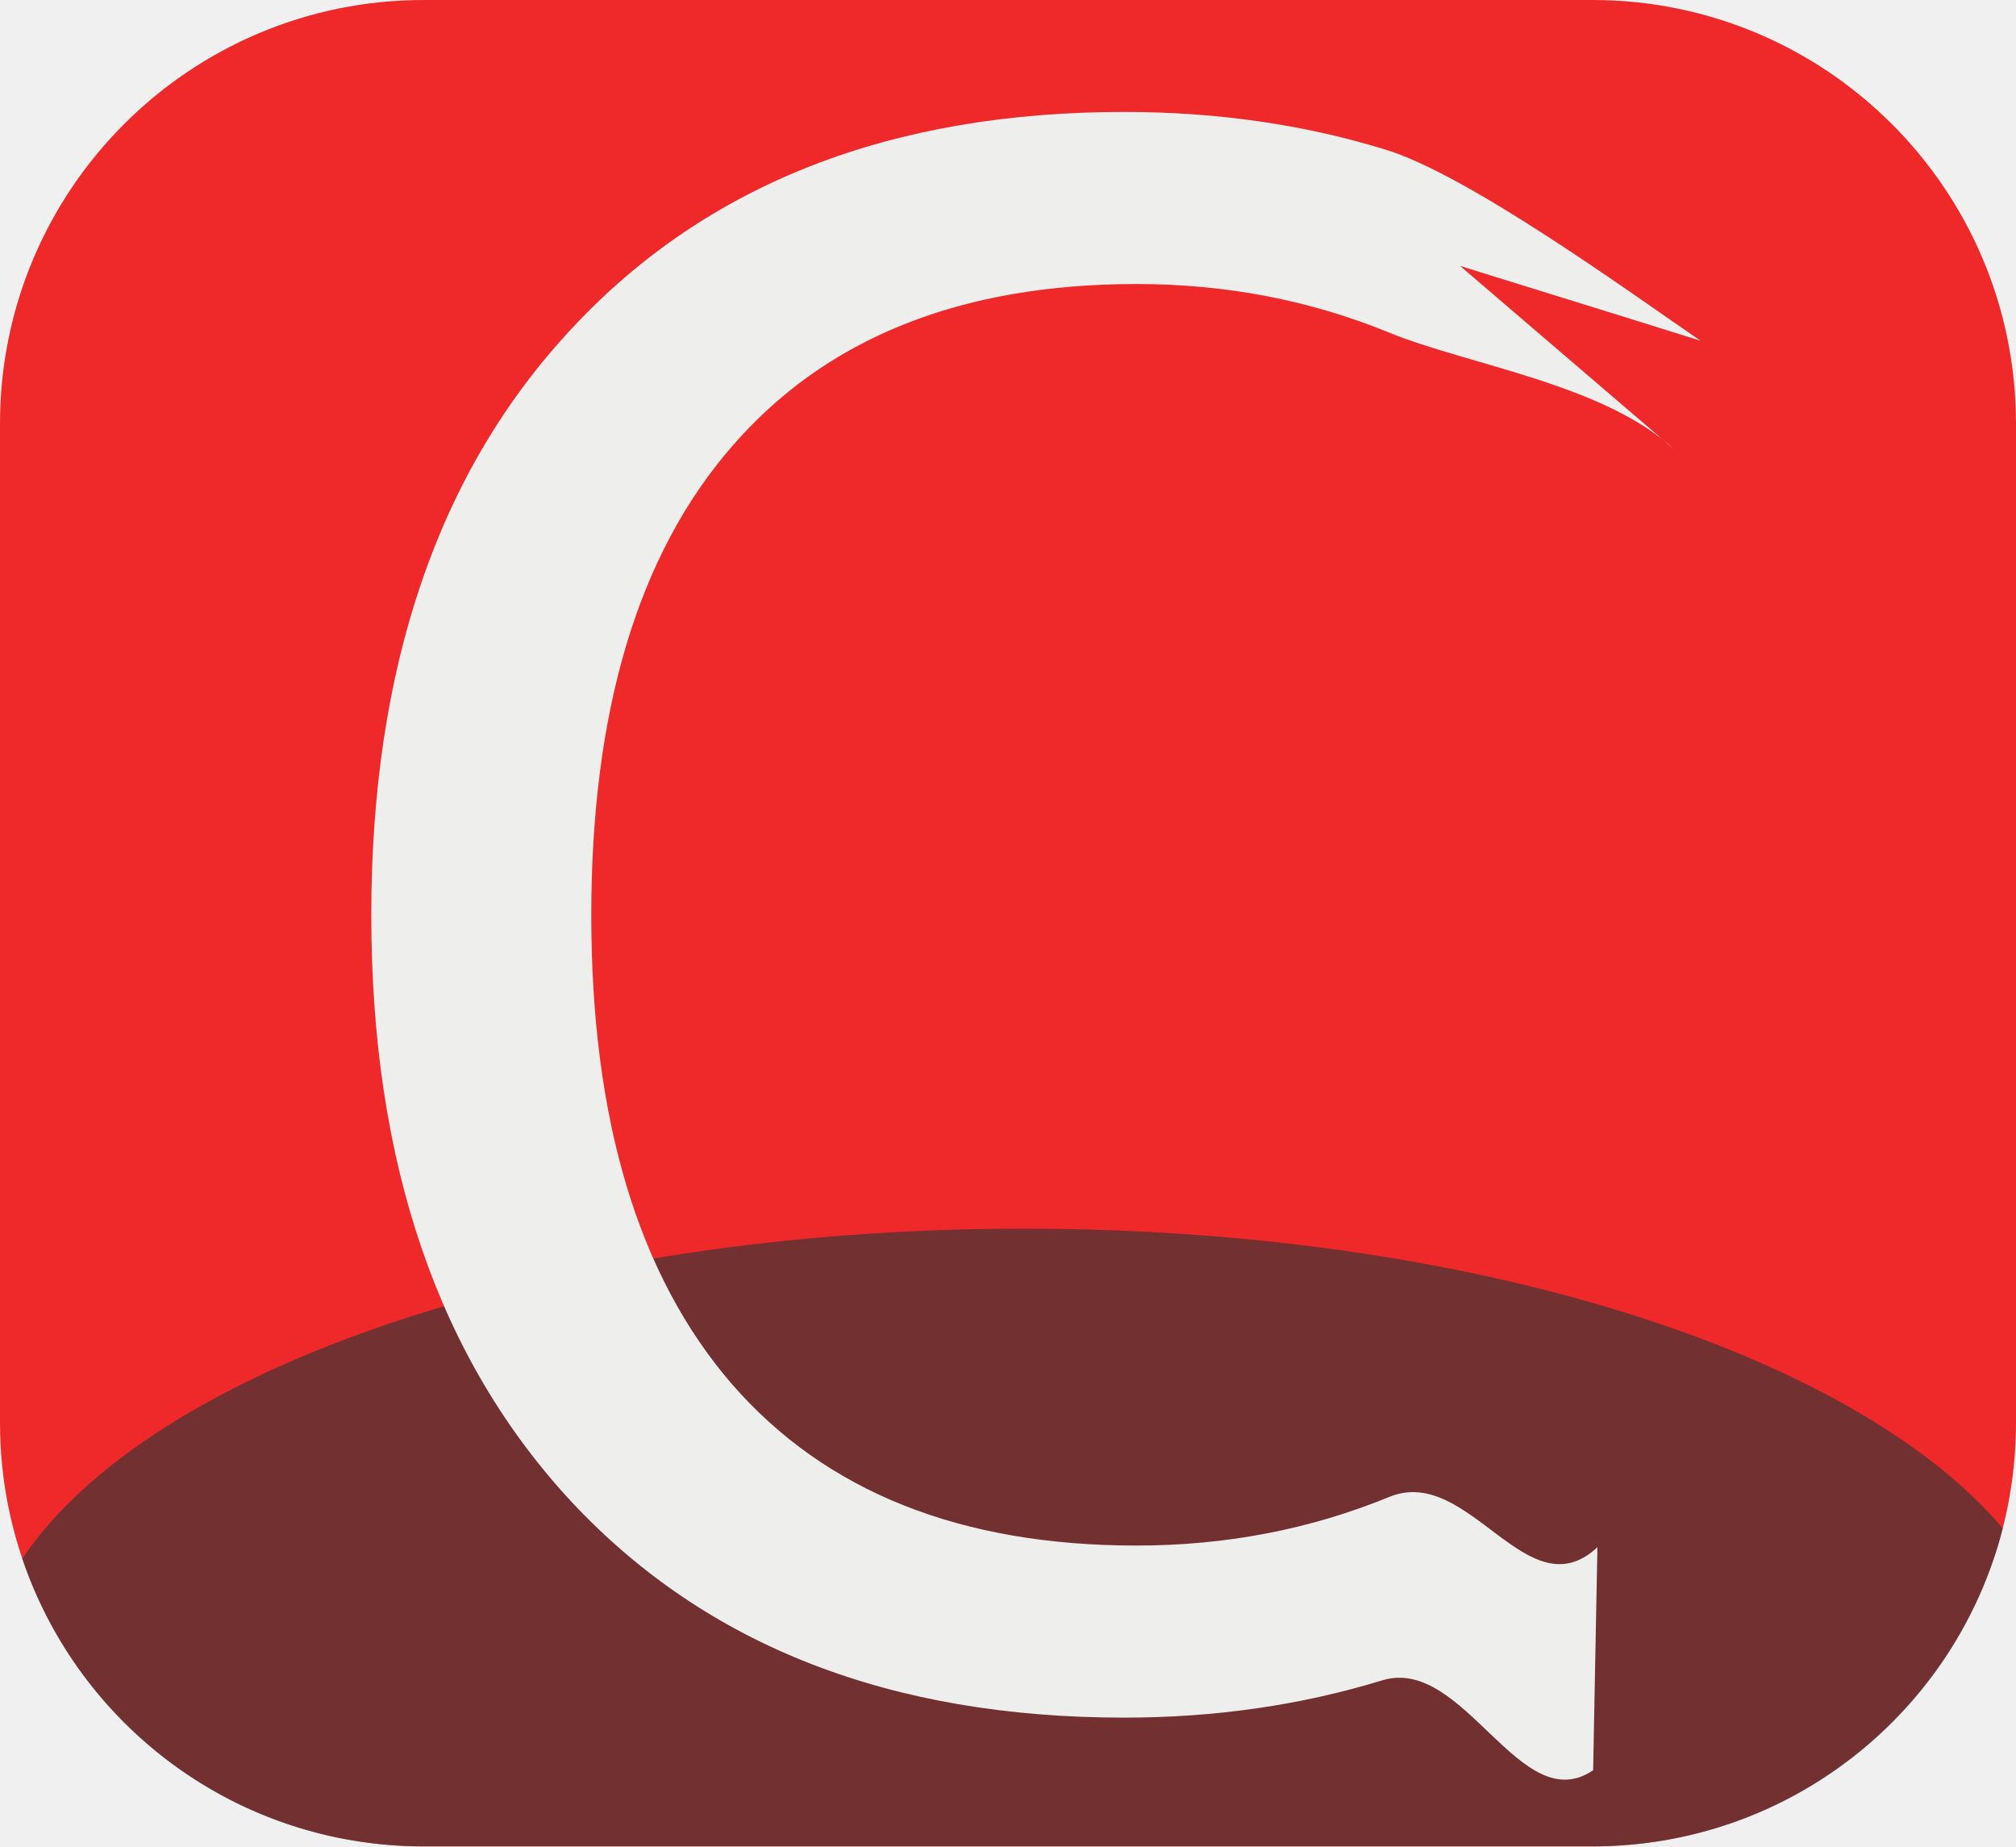
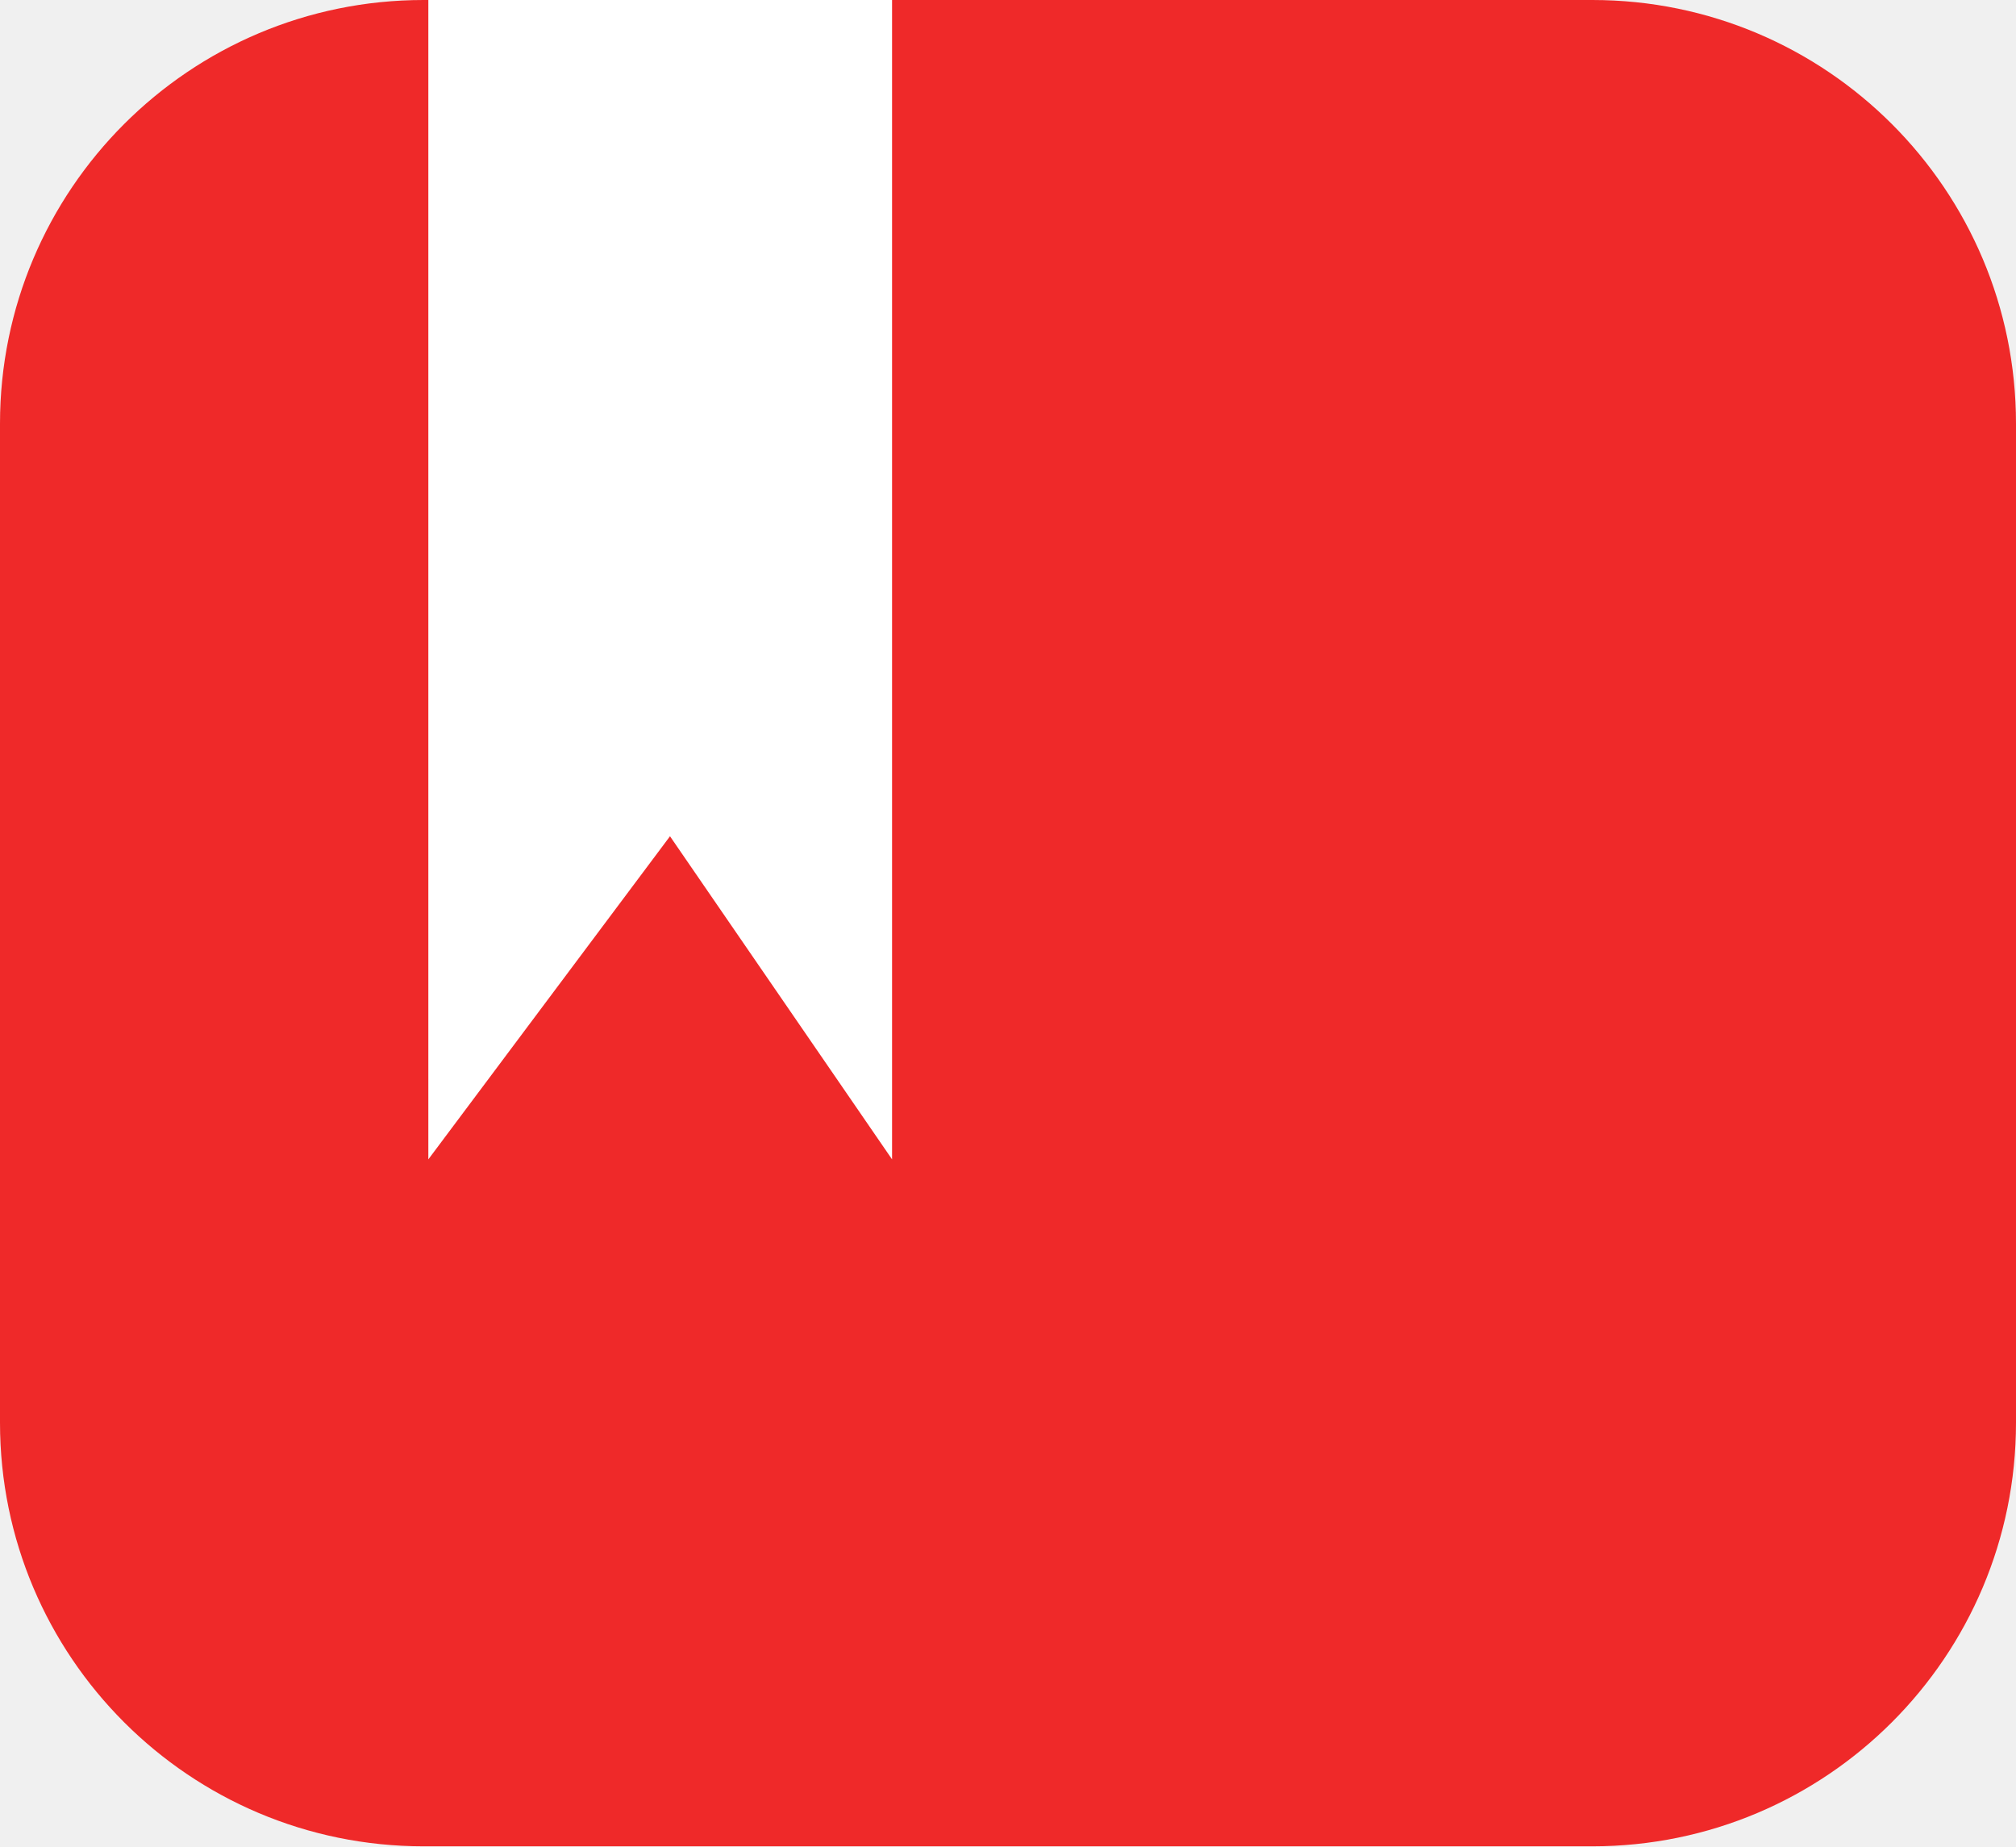
<svg xmlns="http://www.w3.org/2000/svg" width="237.143" height="217.143" id="svg2" version="1.1">
  <defs id="defs4">
    <linearGradient id="linearGradient3790">
      <stop style="stop-color:#000000;stop-opacity:0.17" offset="0" id="stop3792" />
      <stop style="stop-color:#ffffff;stop-opacity:1;" offset="1" id="stop3794" />
    </linearGradient>
  </defs>
  <g id="layer1" transform="translate(-401.279,-167.9571)">
    <rect ry="49.83" y="167.957" x="401.279" height="217.143" width="237.143" id="rect3757" style="fill:#ef2929;fill-opacity:1;stroke:none" />
-     <path style="fill:#2e3436;fill-opacity:1;stroke:none;opacity:0.646;" d="M 120.469 144.5 C 64.733 144.5 17.672 160.883 2.625 183.312 C 9.269 203.019 27.845 217.156 49.844 217.156 L 187.312 217.156 C 210.616 217.156 230.088 201.295 235.594 179.75 C 218.166 159.168 173.215 144.5 120.469 144.5 z " transform="translate(401.279,167.9571)" id="rect3079" />
-     <g transform="matrix(6.219233,0,0,6.242098,-43.42375,86.3488)" style="font-size:40px;font-style:normal;font-weight:normal;line-height:125%;letter-spacing:0px;word-spacing:0px;fill:#eeeeec;fill-opacity:1;stroke:none;font-family:Sans" id="flowRoot3865">
-       <path d="m 102.368,19.089 -3.248,-1.005 4.061,3.466 C 101.852,20.313 99.296,19.955 97.785,19.343 96.288,18.731 94.693,18.425 93,18.425 c -3.333,2.6e-5 -5.885,1.022 -7.656,3.066 -1.771,2.031 -2.656,4.974 -2.656,8.828 -6e-6,3.841 0.885,6.784 2.656,8.828 1.771,2.031 4.323,3.047 7.656,3.047 1.693,3e-6 3.288,-0.306 4.785,-0.918 1.51,-0.612 2.605,2.186 3.933,0.949 l -0.081,4.202 c -1.38,0.938 -2.439,-2.162 -3.988,-1.694 -1.536,0.469 -3.164,0.703 -4.883,0.703 -4.414,-1e-6 -7.891,-1.348 -10.43,-4.043 -2.539,-2.708 -3.809,-6.4 -3.809,-11.074 -2e-6,-4.687 1.27,-8.379 3.809,-11.074 2.539,-2.708 6.016,-4.062 10.43,-4.062 1.745,3e-5 3.385,0.234 4.922,0.703 1.549,0.456 4.626,2.683 5.98,3.608" id="path3874" />
-     </g>
+     <path style="fill:#ffffff;fill-opacity:1;stroke:none" d="m 451.665,166.927 54.548,0 0,137.381 -26.122,-38 -28.426,38 z" id="rect3825" />
  </g>
</svg>
